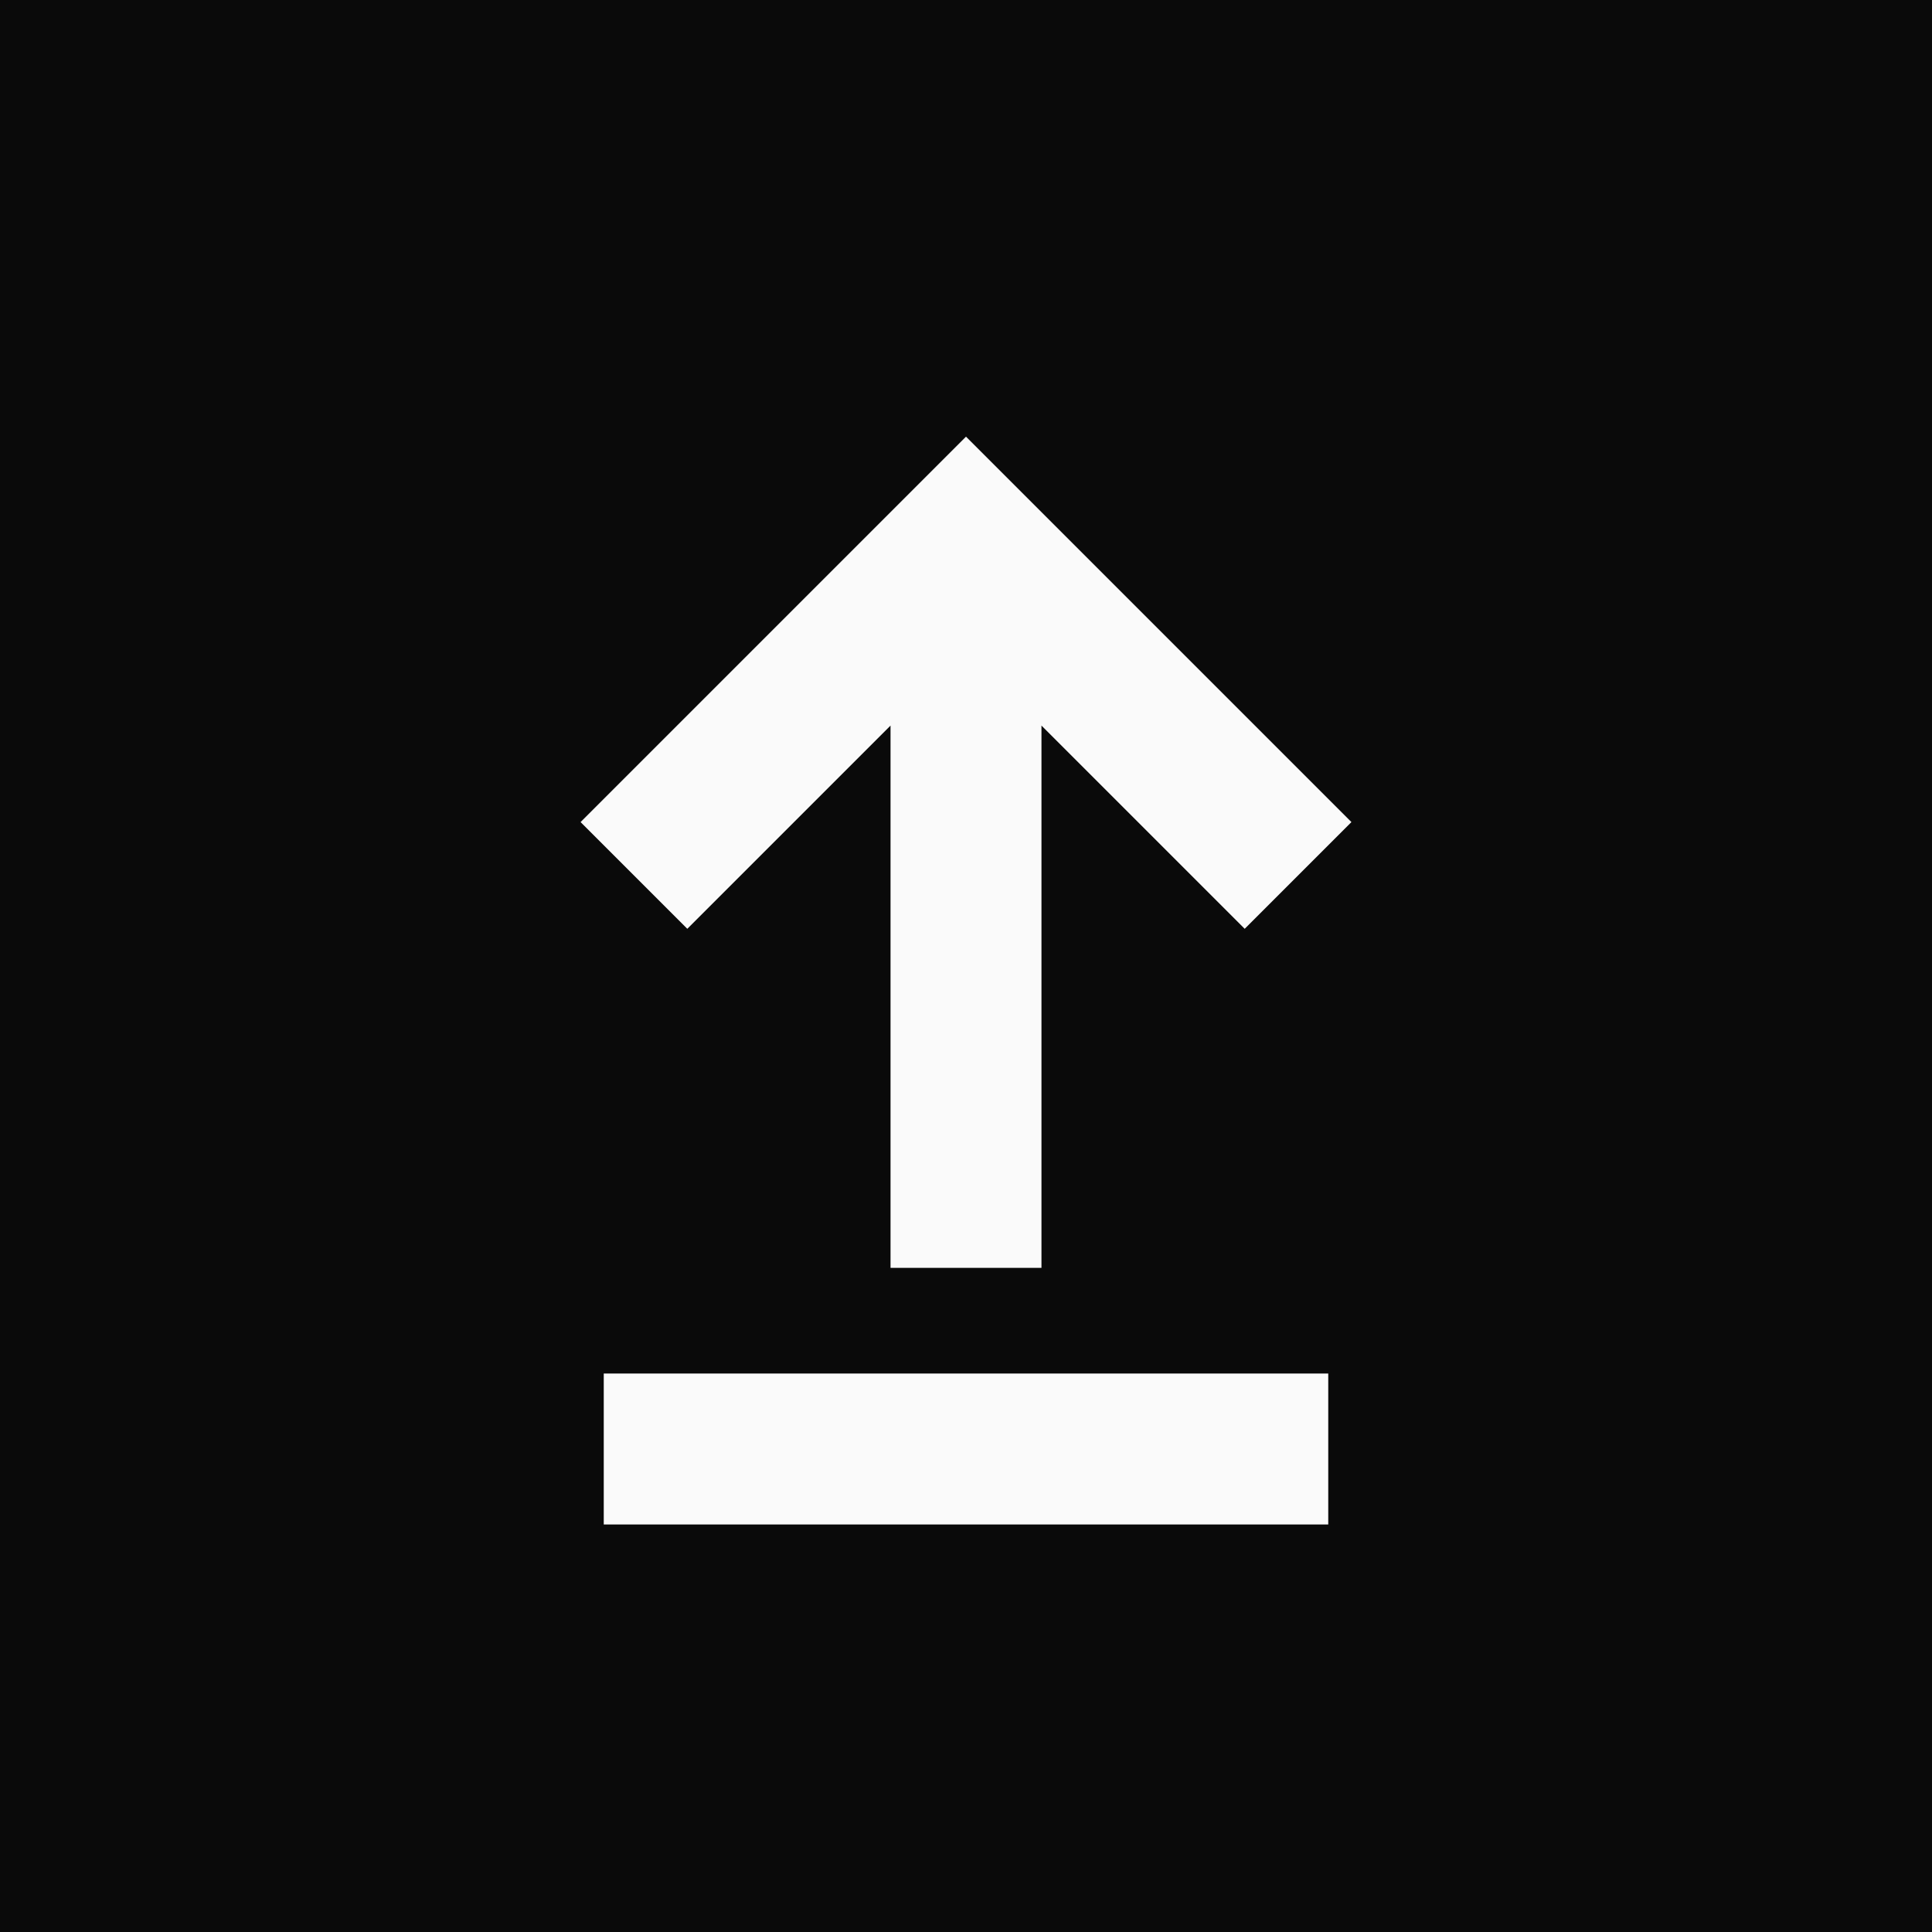
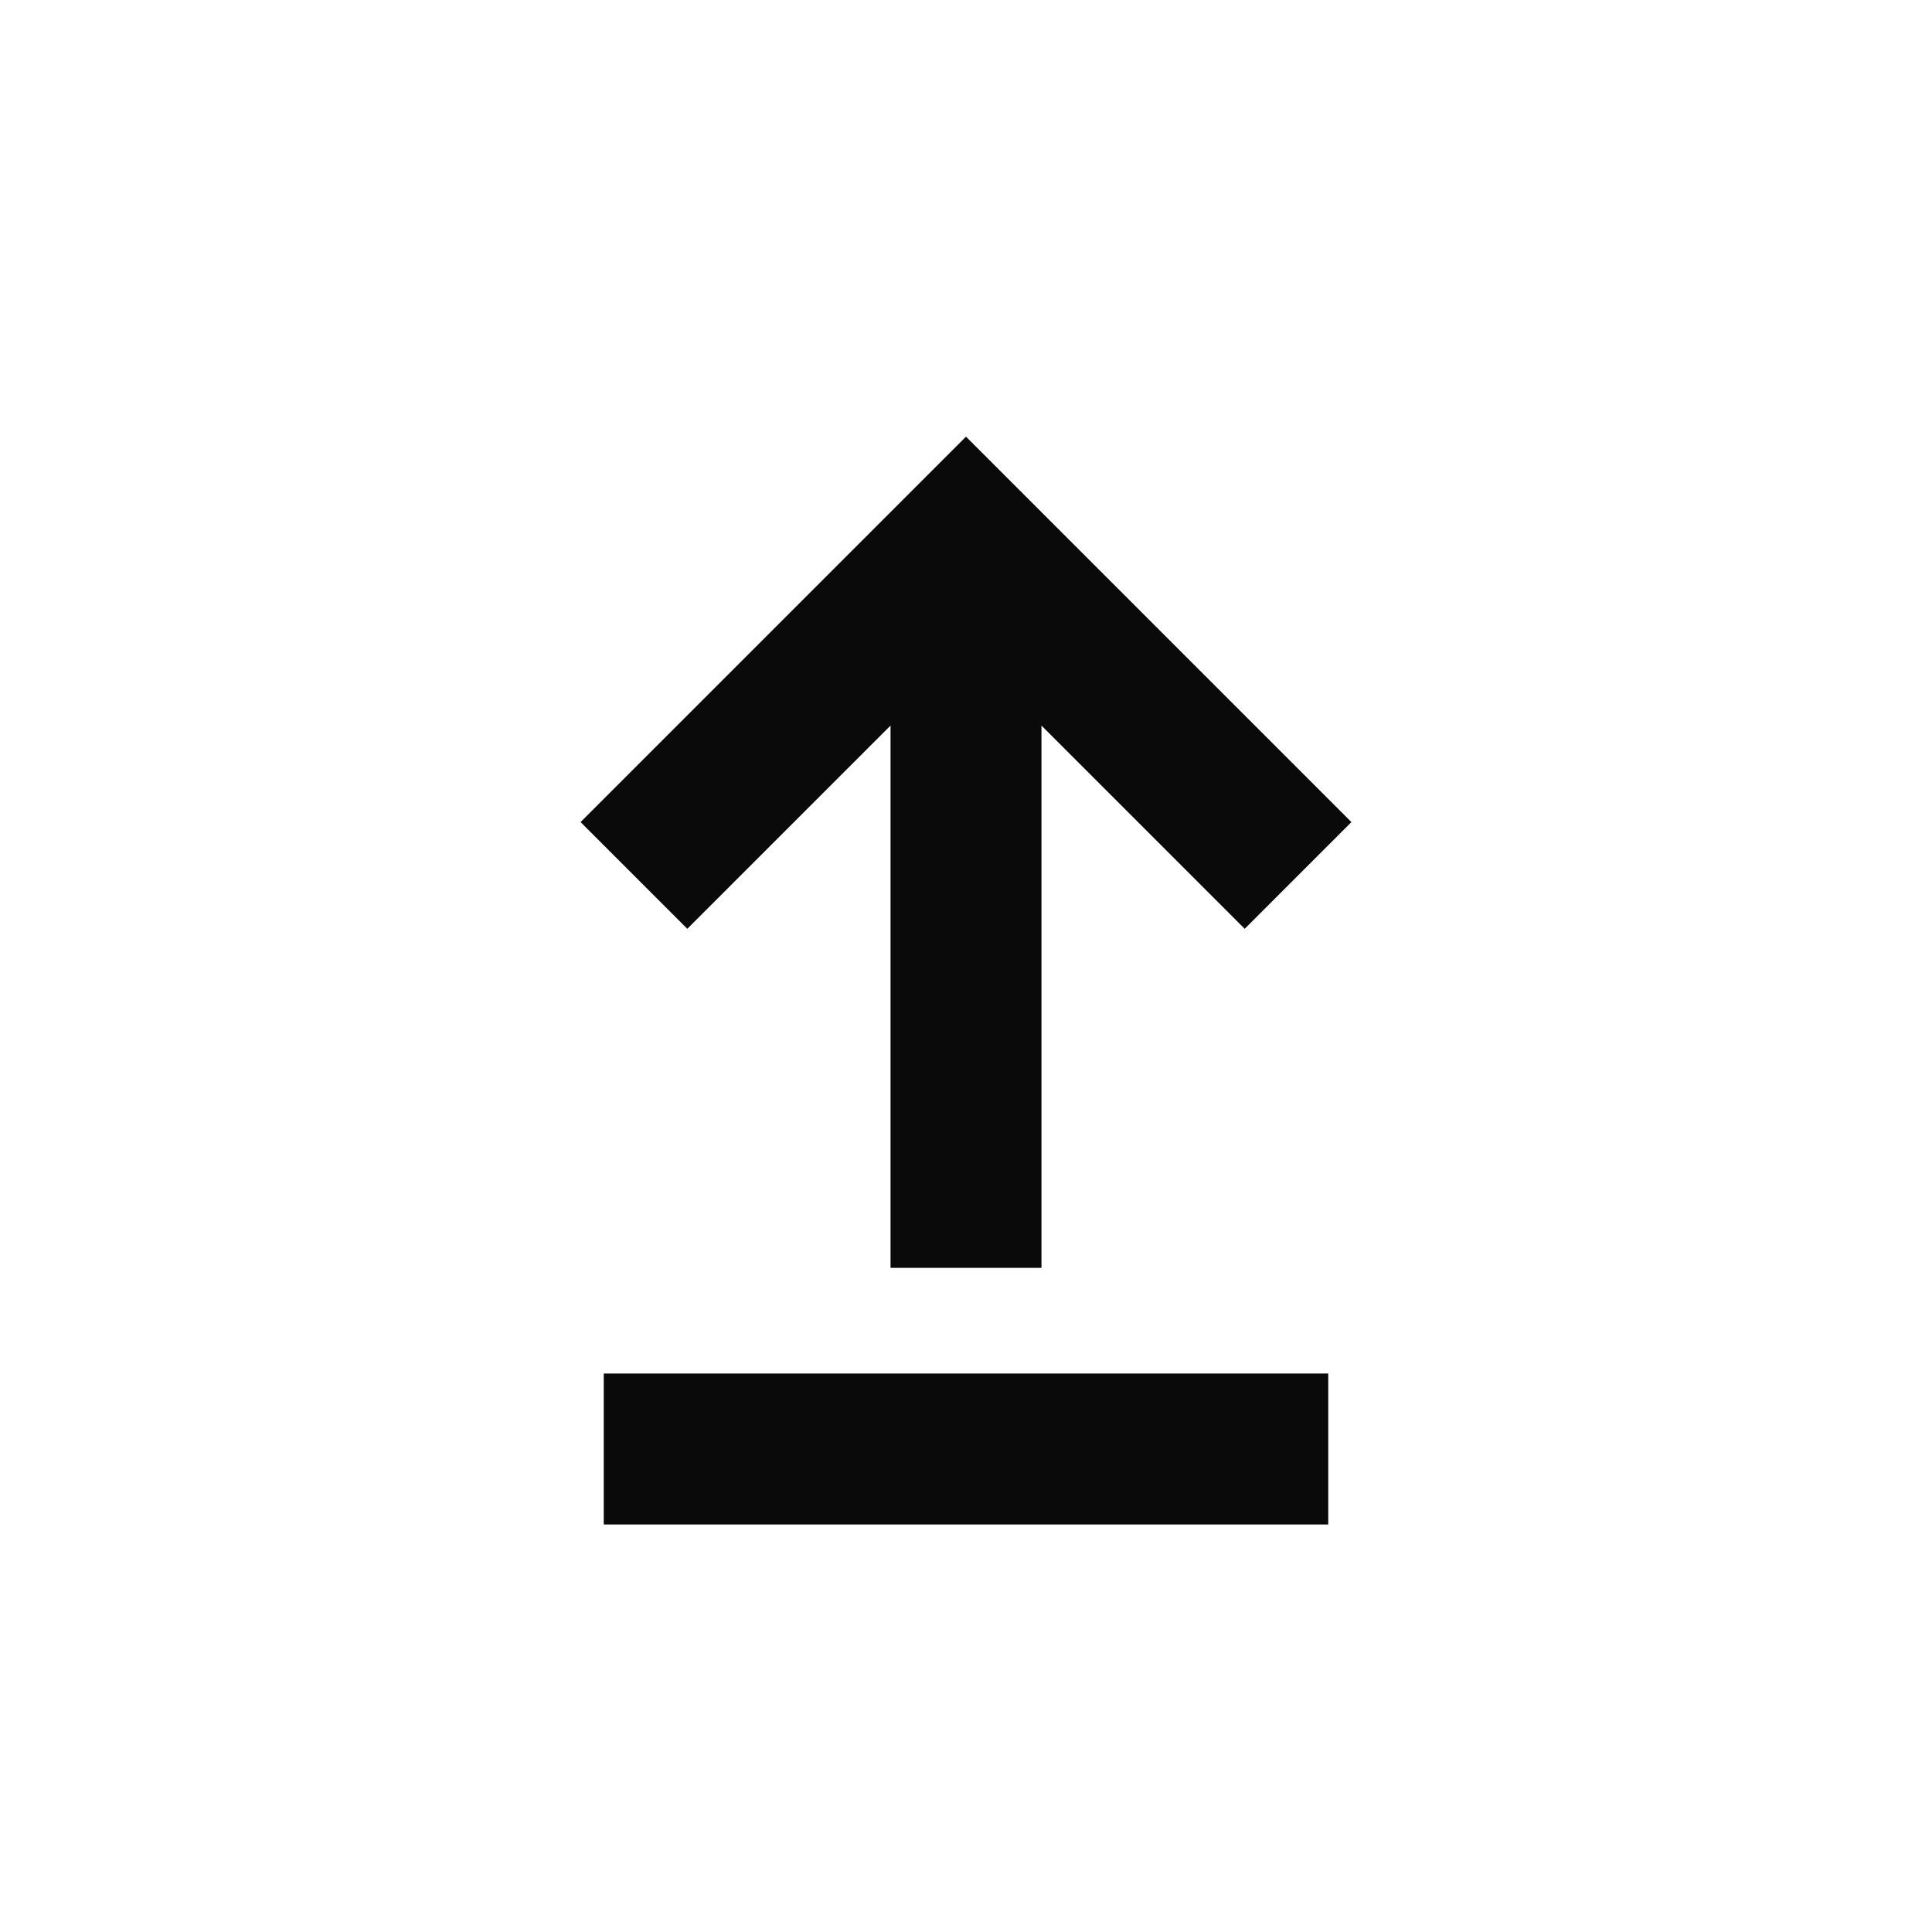
<svg xmlns="http://www.w3.org/2000/svg" viewBox="0 0 32 32">
-   <rect width="32" height="32" fill="#0a0a0a" />
-   <path d="M16 21V9M10.5 14.5 16 9l5.5 5.5M10 24h12" fill="none" stroke="#fafafa" stroke-width="2.5" />
+   <style>
+     rect { fill: #ffffff; } path { stroke: #0a0a0a; }
+     @media (prefers-color-scheme: dark) { rect { fill: #040404; } path { stroke: #f8f8f8; } }
+   </style>
+   <rect width="32" height="32" />
+   <path d="M16 21V9M10.5 14.5 16 9l5.5 5.5M10 24h12" fill="none" stroke-width="2.5" />
</svg>
